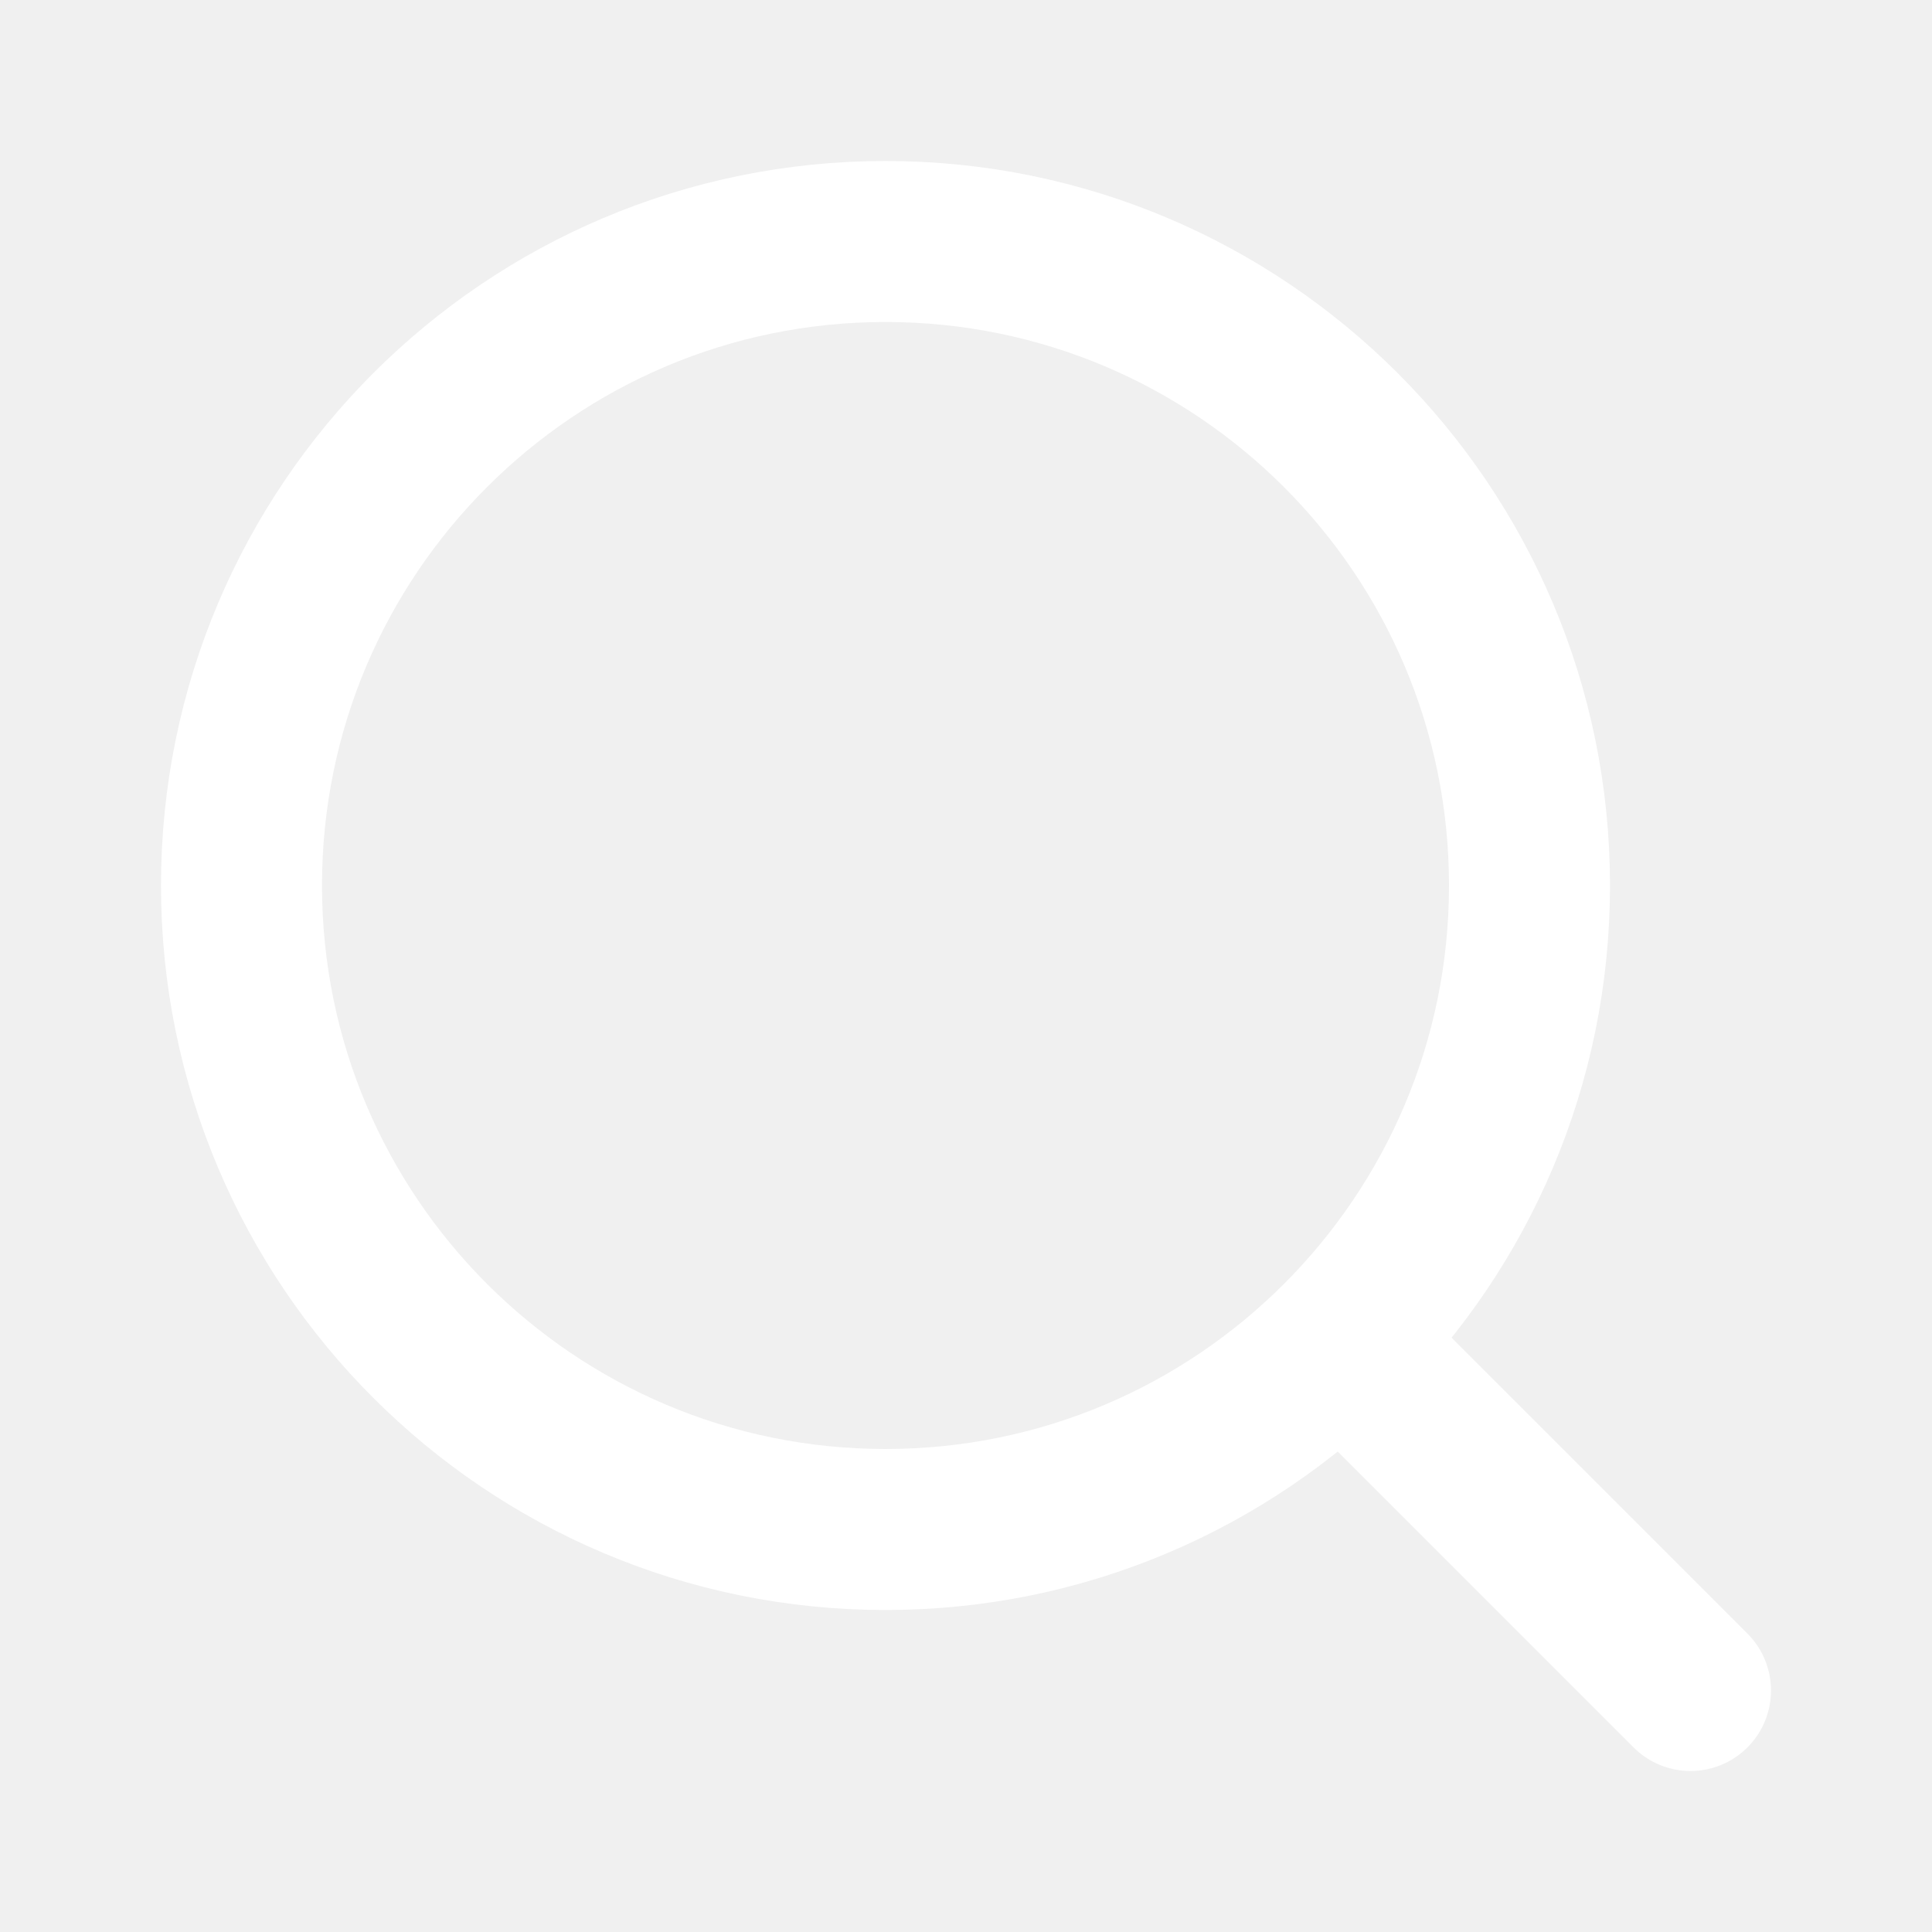
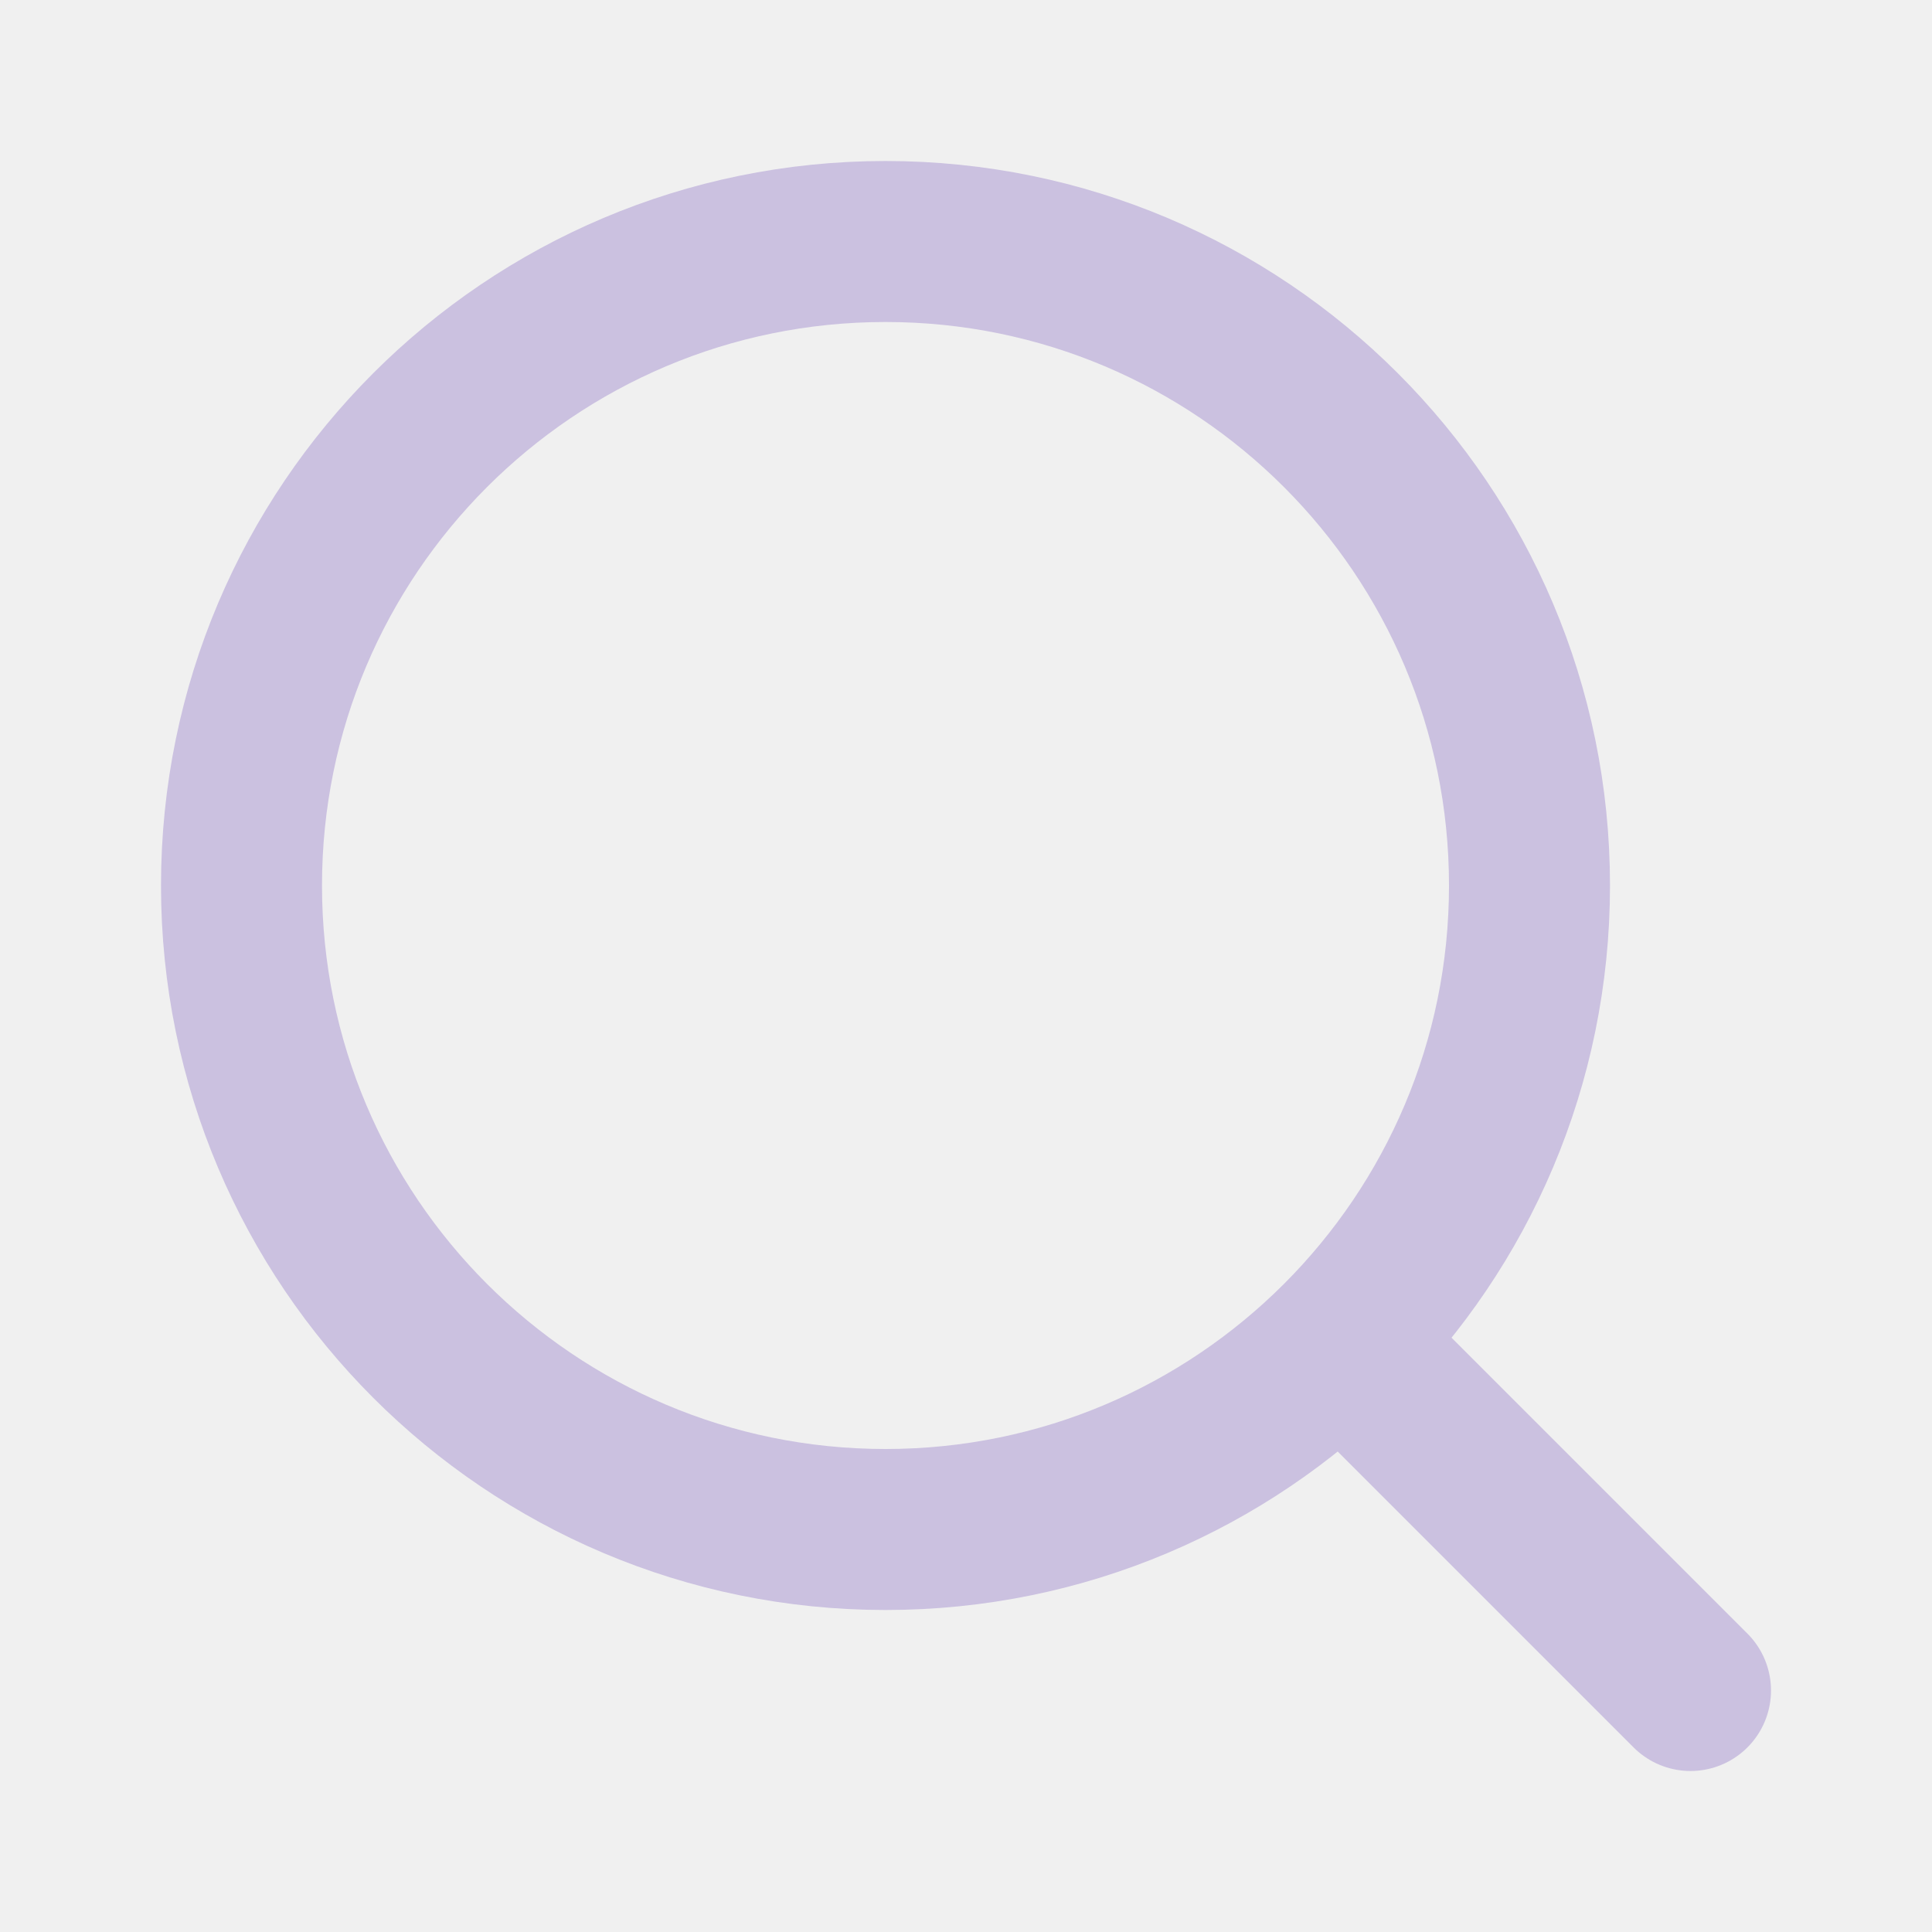
<svg xmlns="http://www.w3.org/2000/svg" width="24" height="24" viewBox="0 0 24 24" fill="none">
-   <path d="M11 19C15.418 19 19 15.418 19 11C19 6.582 15.418 3 11 3C6.582 3 3 6.582 3 11C3 15.418 6.582 19 11 19Z" stroke="white" stroke-width="2" stroke-linecap="round" stroke-linejoin="round" />
-   <path d="M21 21L16.7 16.7" stroke="white" stroke-width="2" stroke-linecap="round" stroke-linejoin="round" />
+   <path d="M11 19C15.418 19 19 15.418 19 11C19 6.582 15.418 3 11 3C6.582 3 3 6.582 3 11C3 15.418 6.582 19 11 19Z" stroke="#CBC1E0" stroke-width="2" stroke-linecap="round" stroke-linejoin="round" />
+   <path d="M21 21L16.7 16.7" stroke="#CBC1E0" stroke-width="2" stroke-linecap="round" stroke-linejoin="round" />
</svg>
